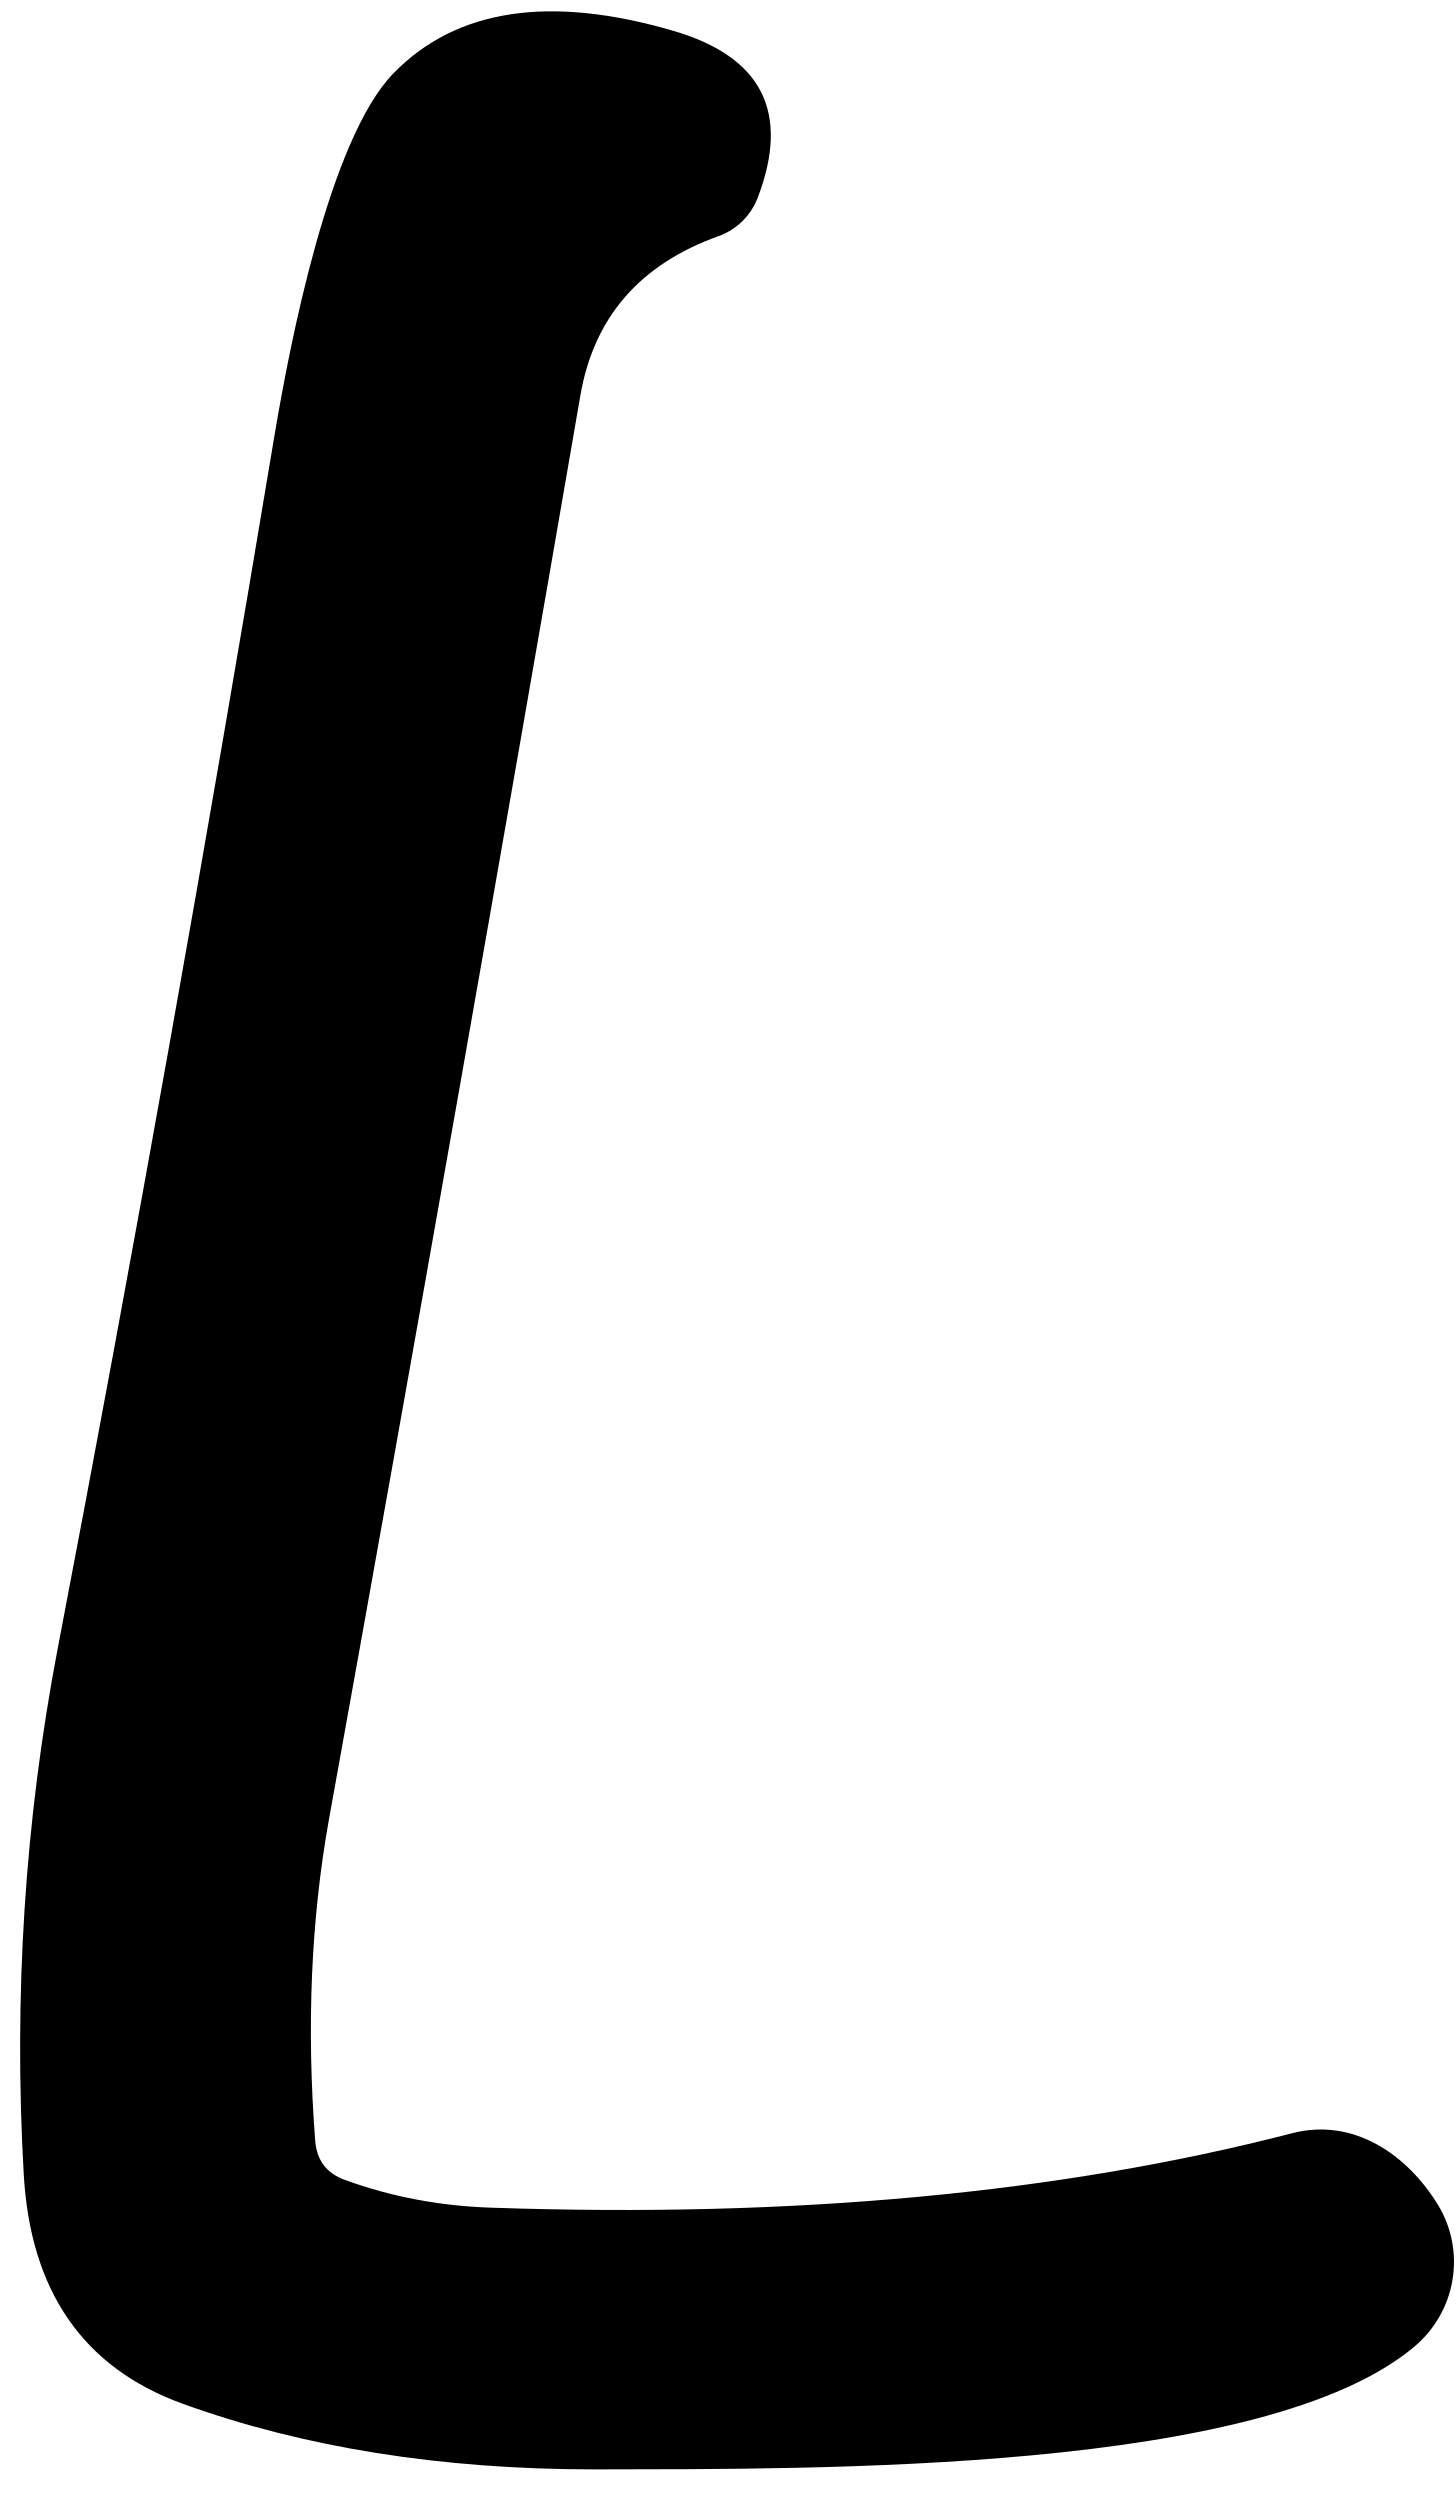
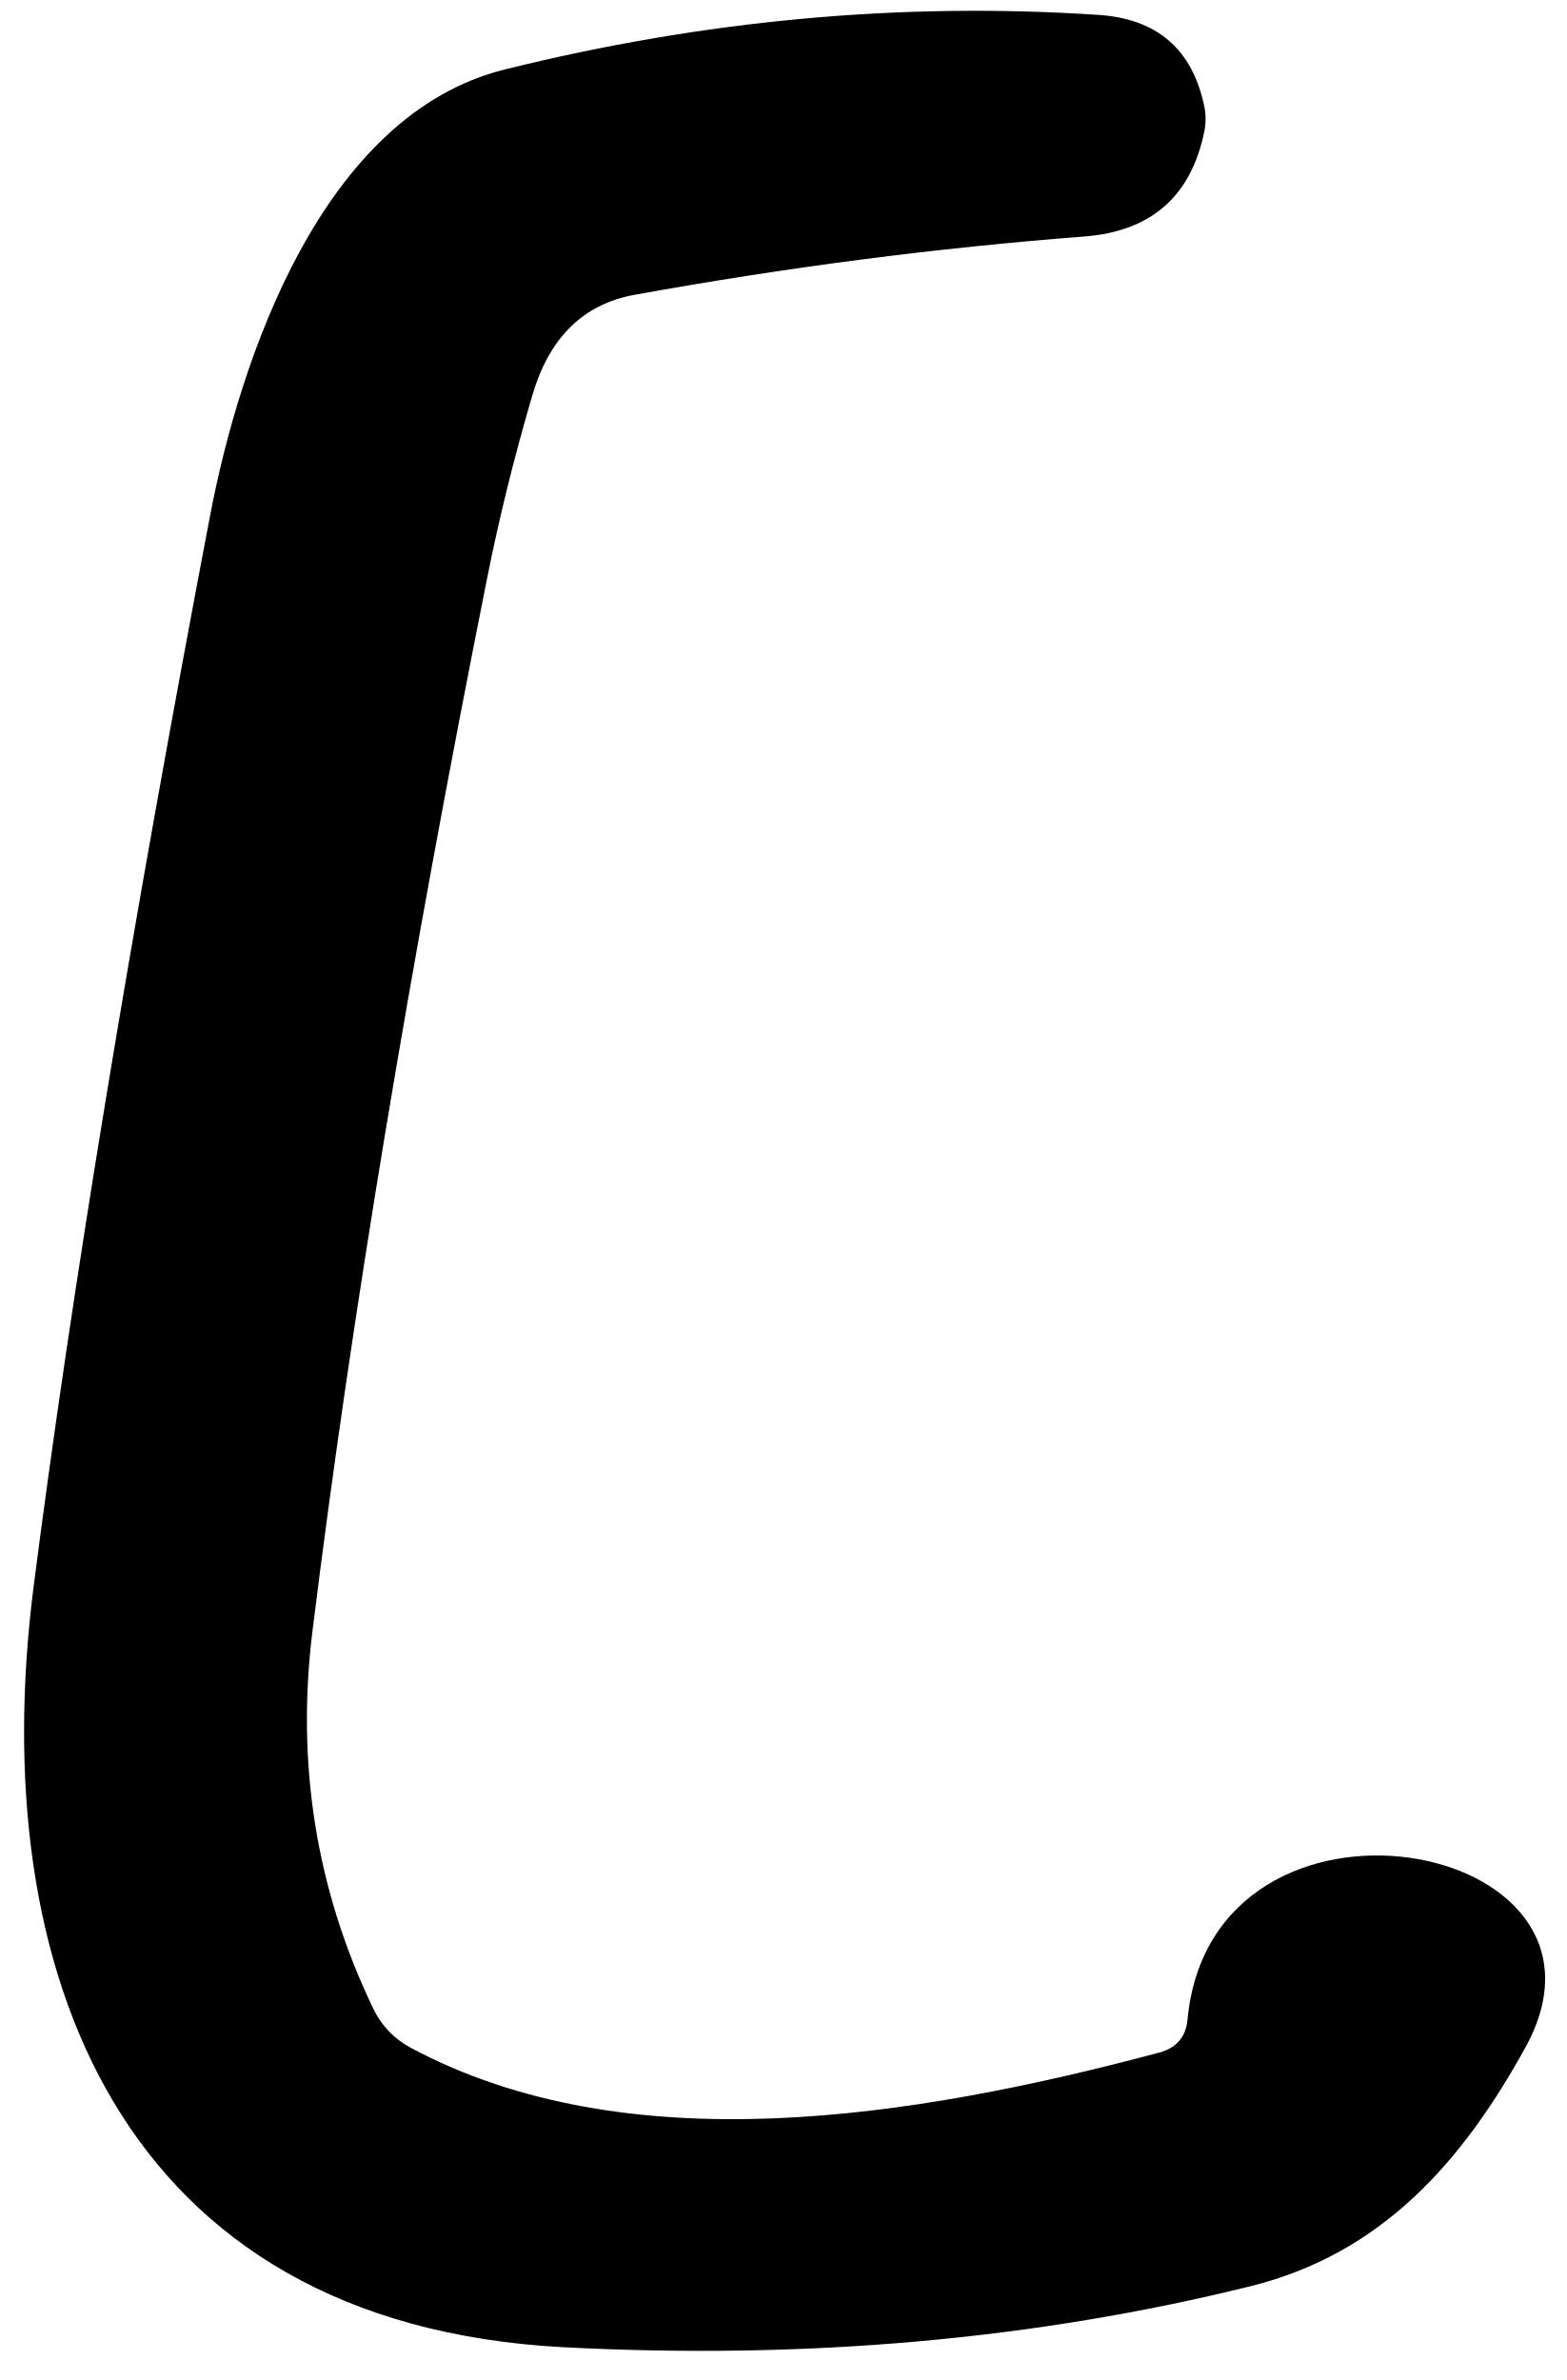
- <svg xmlns="http://www.w3.org/2000/svg" width="46" height="79" viewBox="0 0 46 79" fill="none">
-   <path d="M10.904 68.887C12.367 69.42 13.912 69.712 15.54 69.763C25.072 70.091 33.5 69.307 40.827 67.411C42.774 66.904 44.474 68.088 45.448 69.686C45.875 70.394 46.034 71.231 45.899 72.047C45.763 72.863 45.34 73.606 44.706 74.144C39.961 78.156 25.881 78.017 18.786 78.033C13.933 78.033 9.595 77.341 5.772 75.958C2.63 74.82 0.955 72.397 0.749 68.687C0.43 63.061 0.785 57.543 1.816 52.133C4.227 39.539 6.514 26.74 8.678 13.736C9.157 10.877 10.409 4.391 12.434 2.316C14.422 0.276 17.375 -0.169 21.29 0.978C24.082 1.798 24.969 3.55 23.949 6.235C23.842 6.519 23.675 6.777 23.459 6.989C23.242 7.202 22.982 7.364 22.697 7.465C20.213 8.356 18.761 10.037 18.338 12.507C15.824 27.088 13.176 42.085 10.394 57.497C9.827 60.664 9.683 64.05 9.961 67.657C10.012 68.272 10.327 68.682 10.904 68.887Z" fill="black" />
+ <svg xmlns="http://www.w3.org/2000/svg" width="52" height="79" viewBox="0 0 52 79" fill="none">
+   <path d="M39.419 67.023C40.242 58.438 54.444 61.003 50.642 67.945C48.531 71.784 45.845 74.81 41.515 75.885C34.375 77.656 26.769 78.332 18.698 77.912C3.952 77.129 -0.503 65.395 1.112 52.694C2.374 42.855 4.325 31.014 6.963 17.171C7.957 11.919 10.688 3.81 16.758 2.305C23.359 0.667 29.92 0.062 36.439 0.493C38.405 0.615 39.585 1.634 39.978 3.549C40.03 3.815 40.03 4.081 39.978 4.347C39.543 6.508 38.219 7.675 36.005 7.849C31.079 8.228 26.102 8.873 21.073 9.784C19.355 10.091 18.217 11.217 17.658 13.163C17.058 15.211 16.561 17.223 16.168 19.198C13.591 32.109 11.661 43.741 10.378 54.092C9.819 58.535 10.492 62.733 12.396 66.685C12.658 67.233 13.093 67.686 13.638 67.975C20.824 71.815 30.261 70.325 38.488 68.129C39.057 67.975 39.367 67.607 39.419 67.023Z" fill="black" />
</svg>
